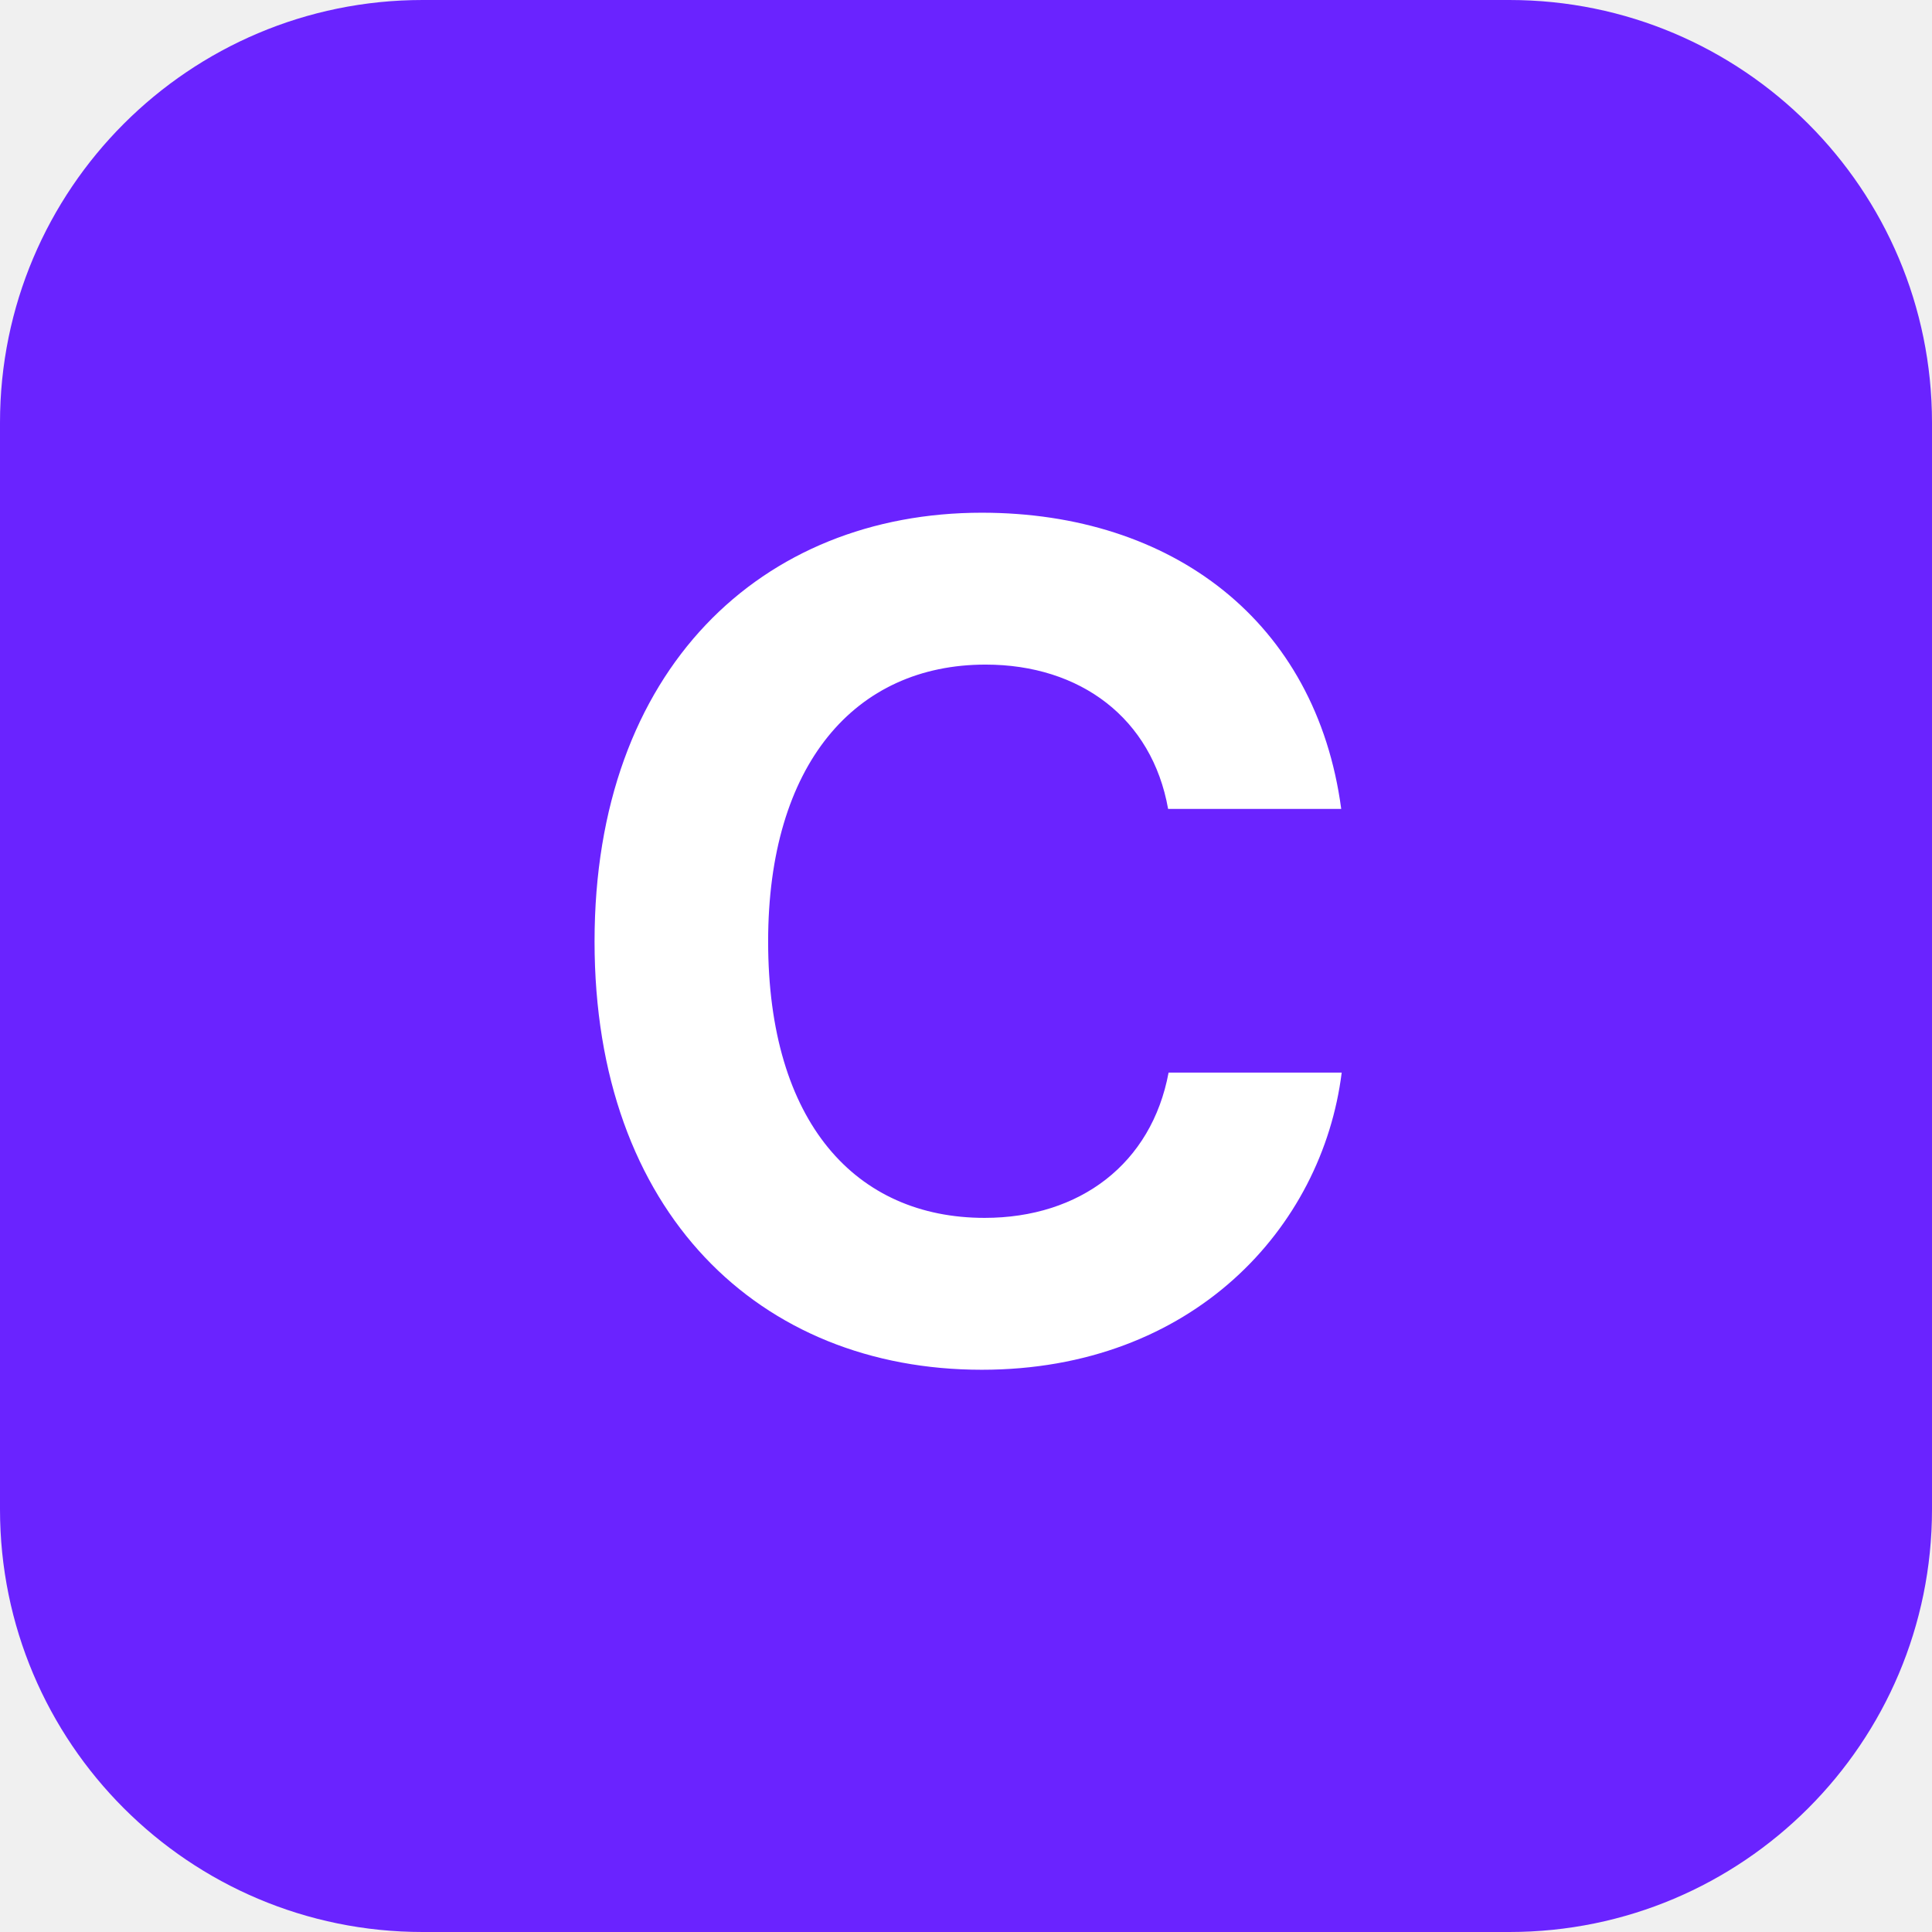
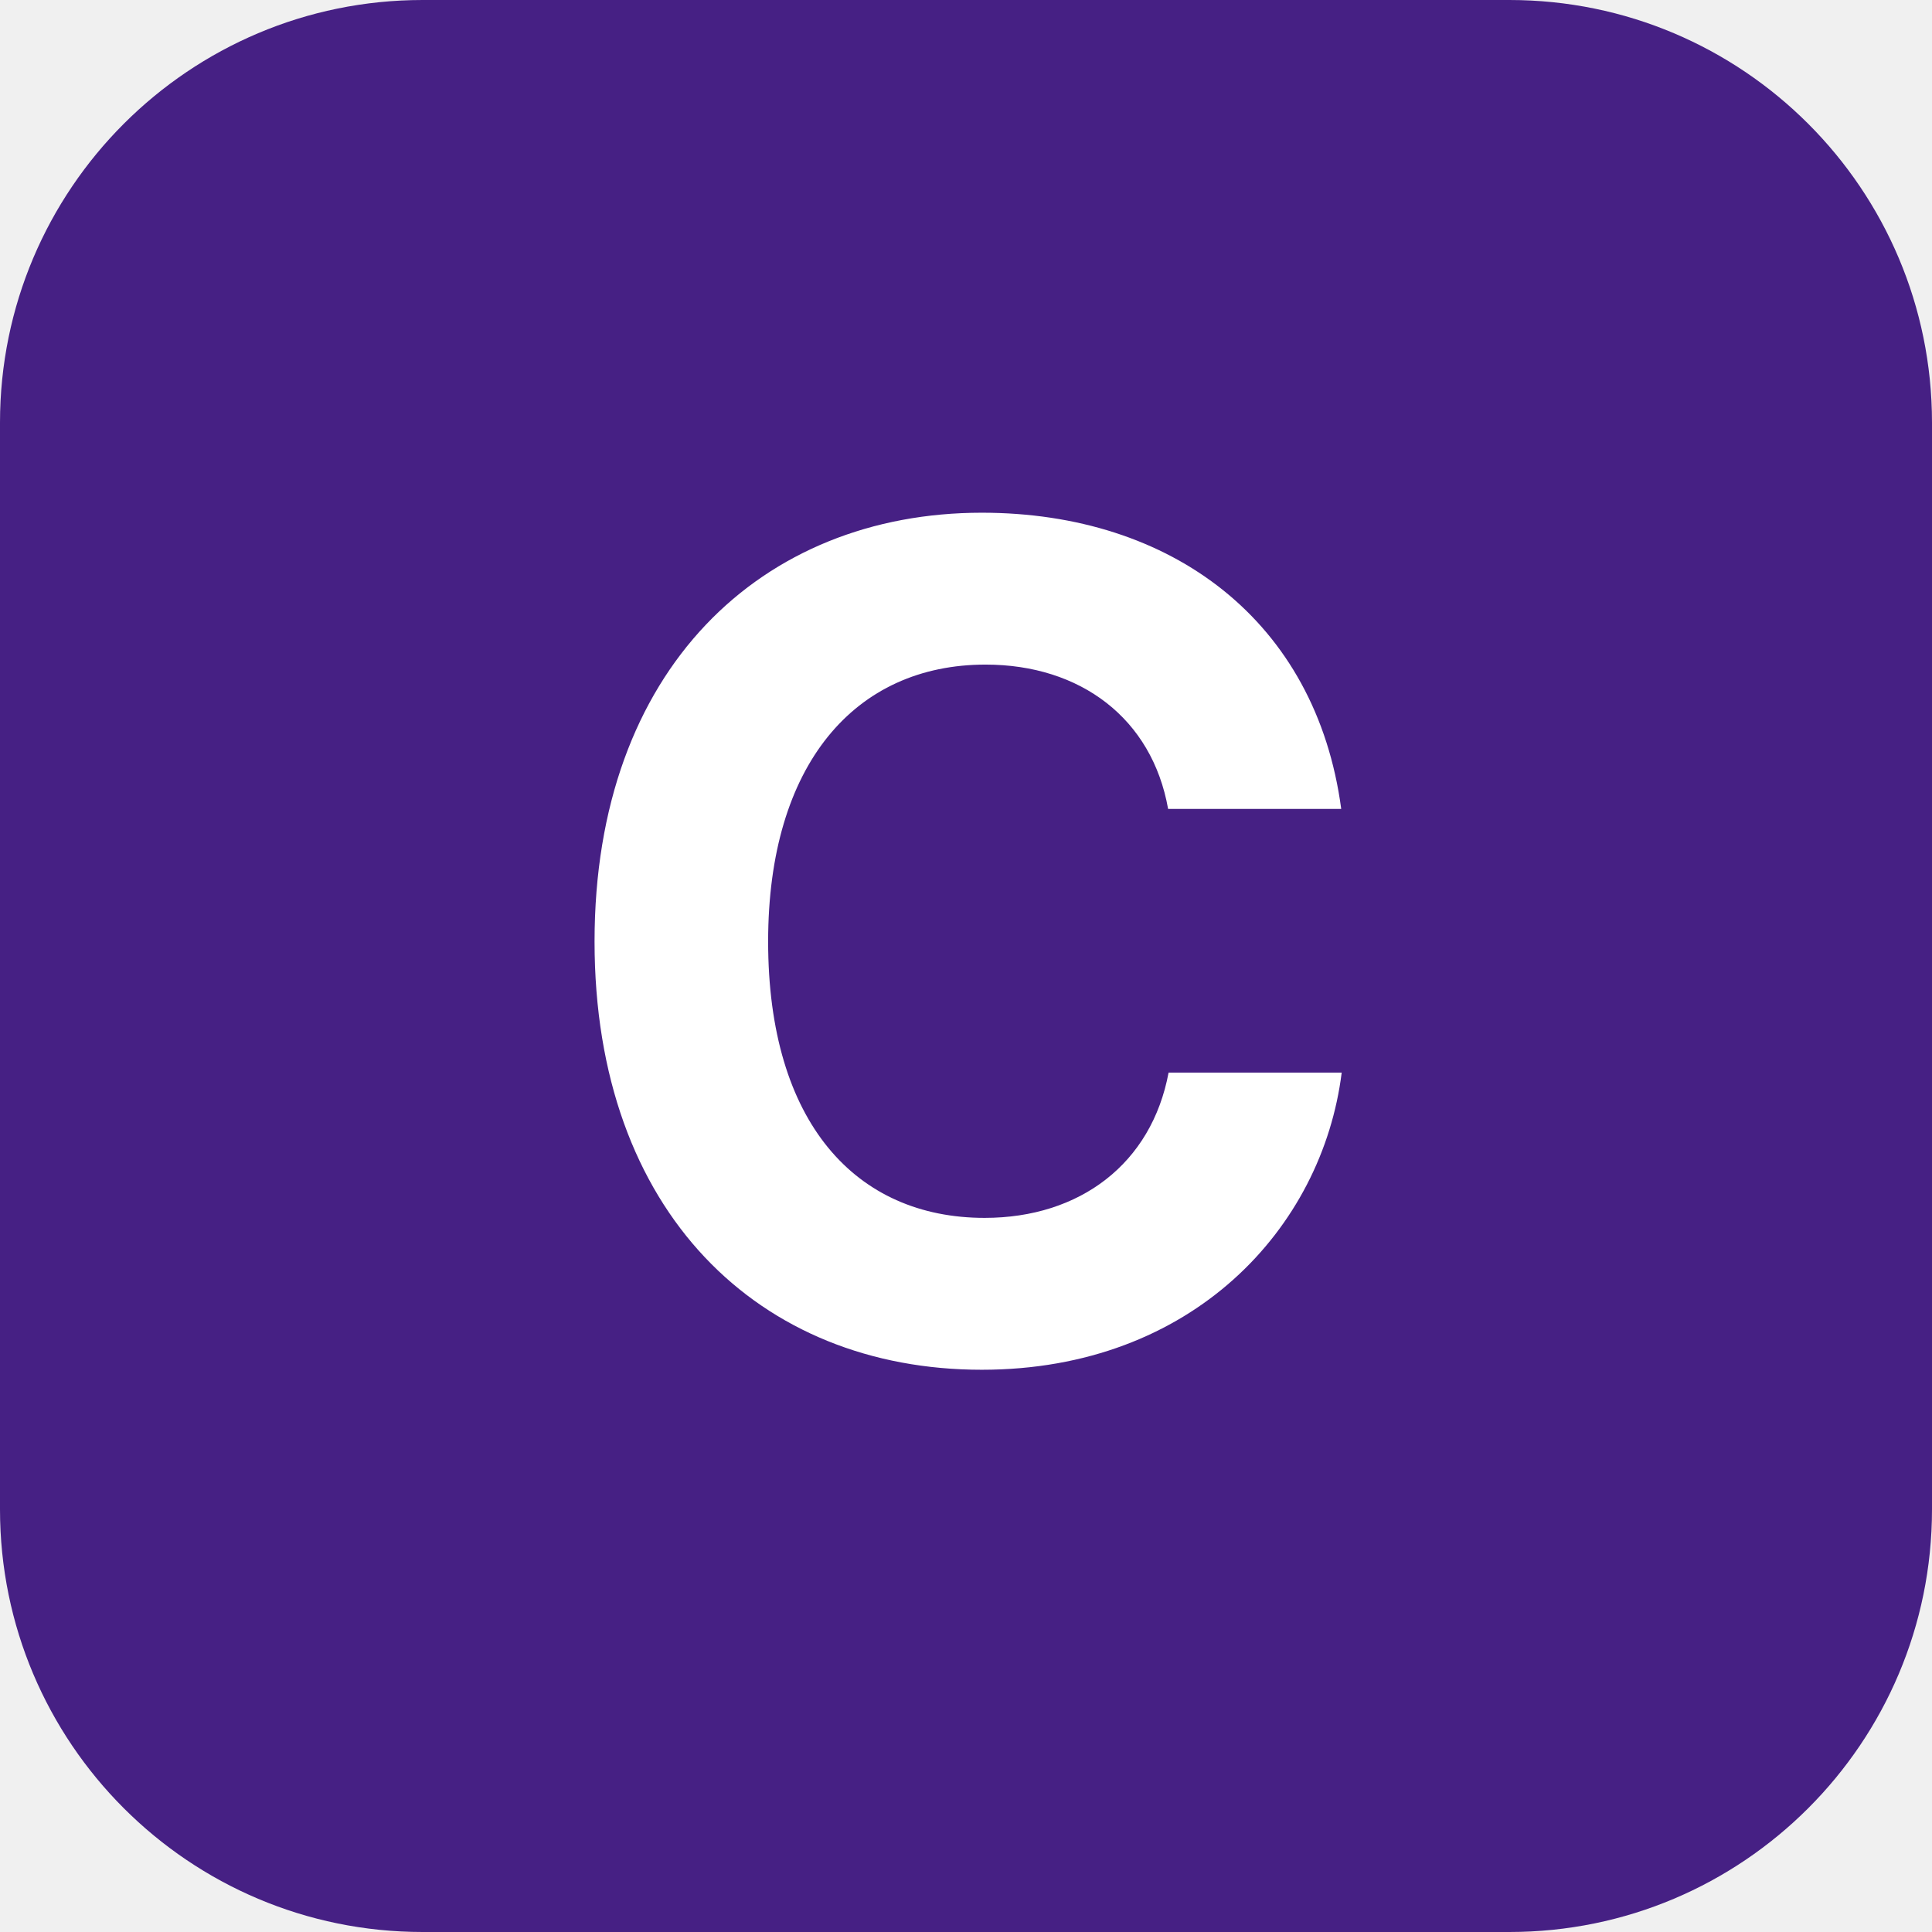
<svg xmlns="http://www.w3.org/2000/svg" viewBox="0 0 64 64">
-   <rect width="64" height="64" rx="14" fill="#6A23FF" />
+   <rect width="64" height="64" rx="14" fill="#462084" />
  <text x="32" y="45" font-family="Inter, Arial, sans-serif" font-size="38" font-weight="700" fill="#ffffff" text-anchor="middle">C</text>
</svg>
